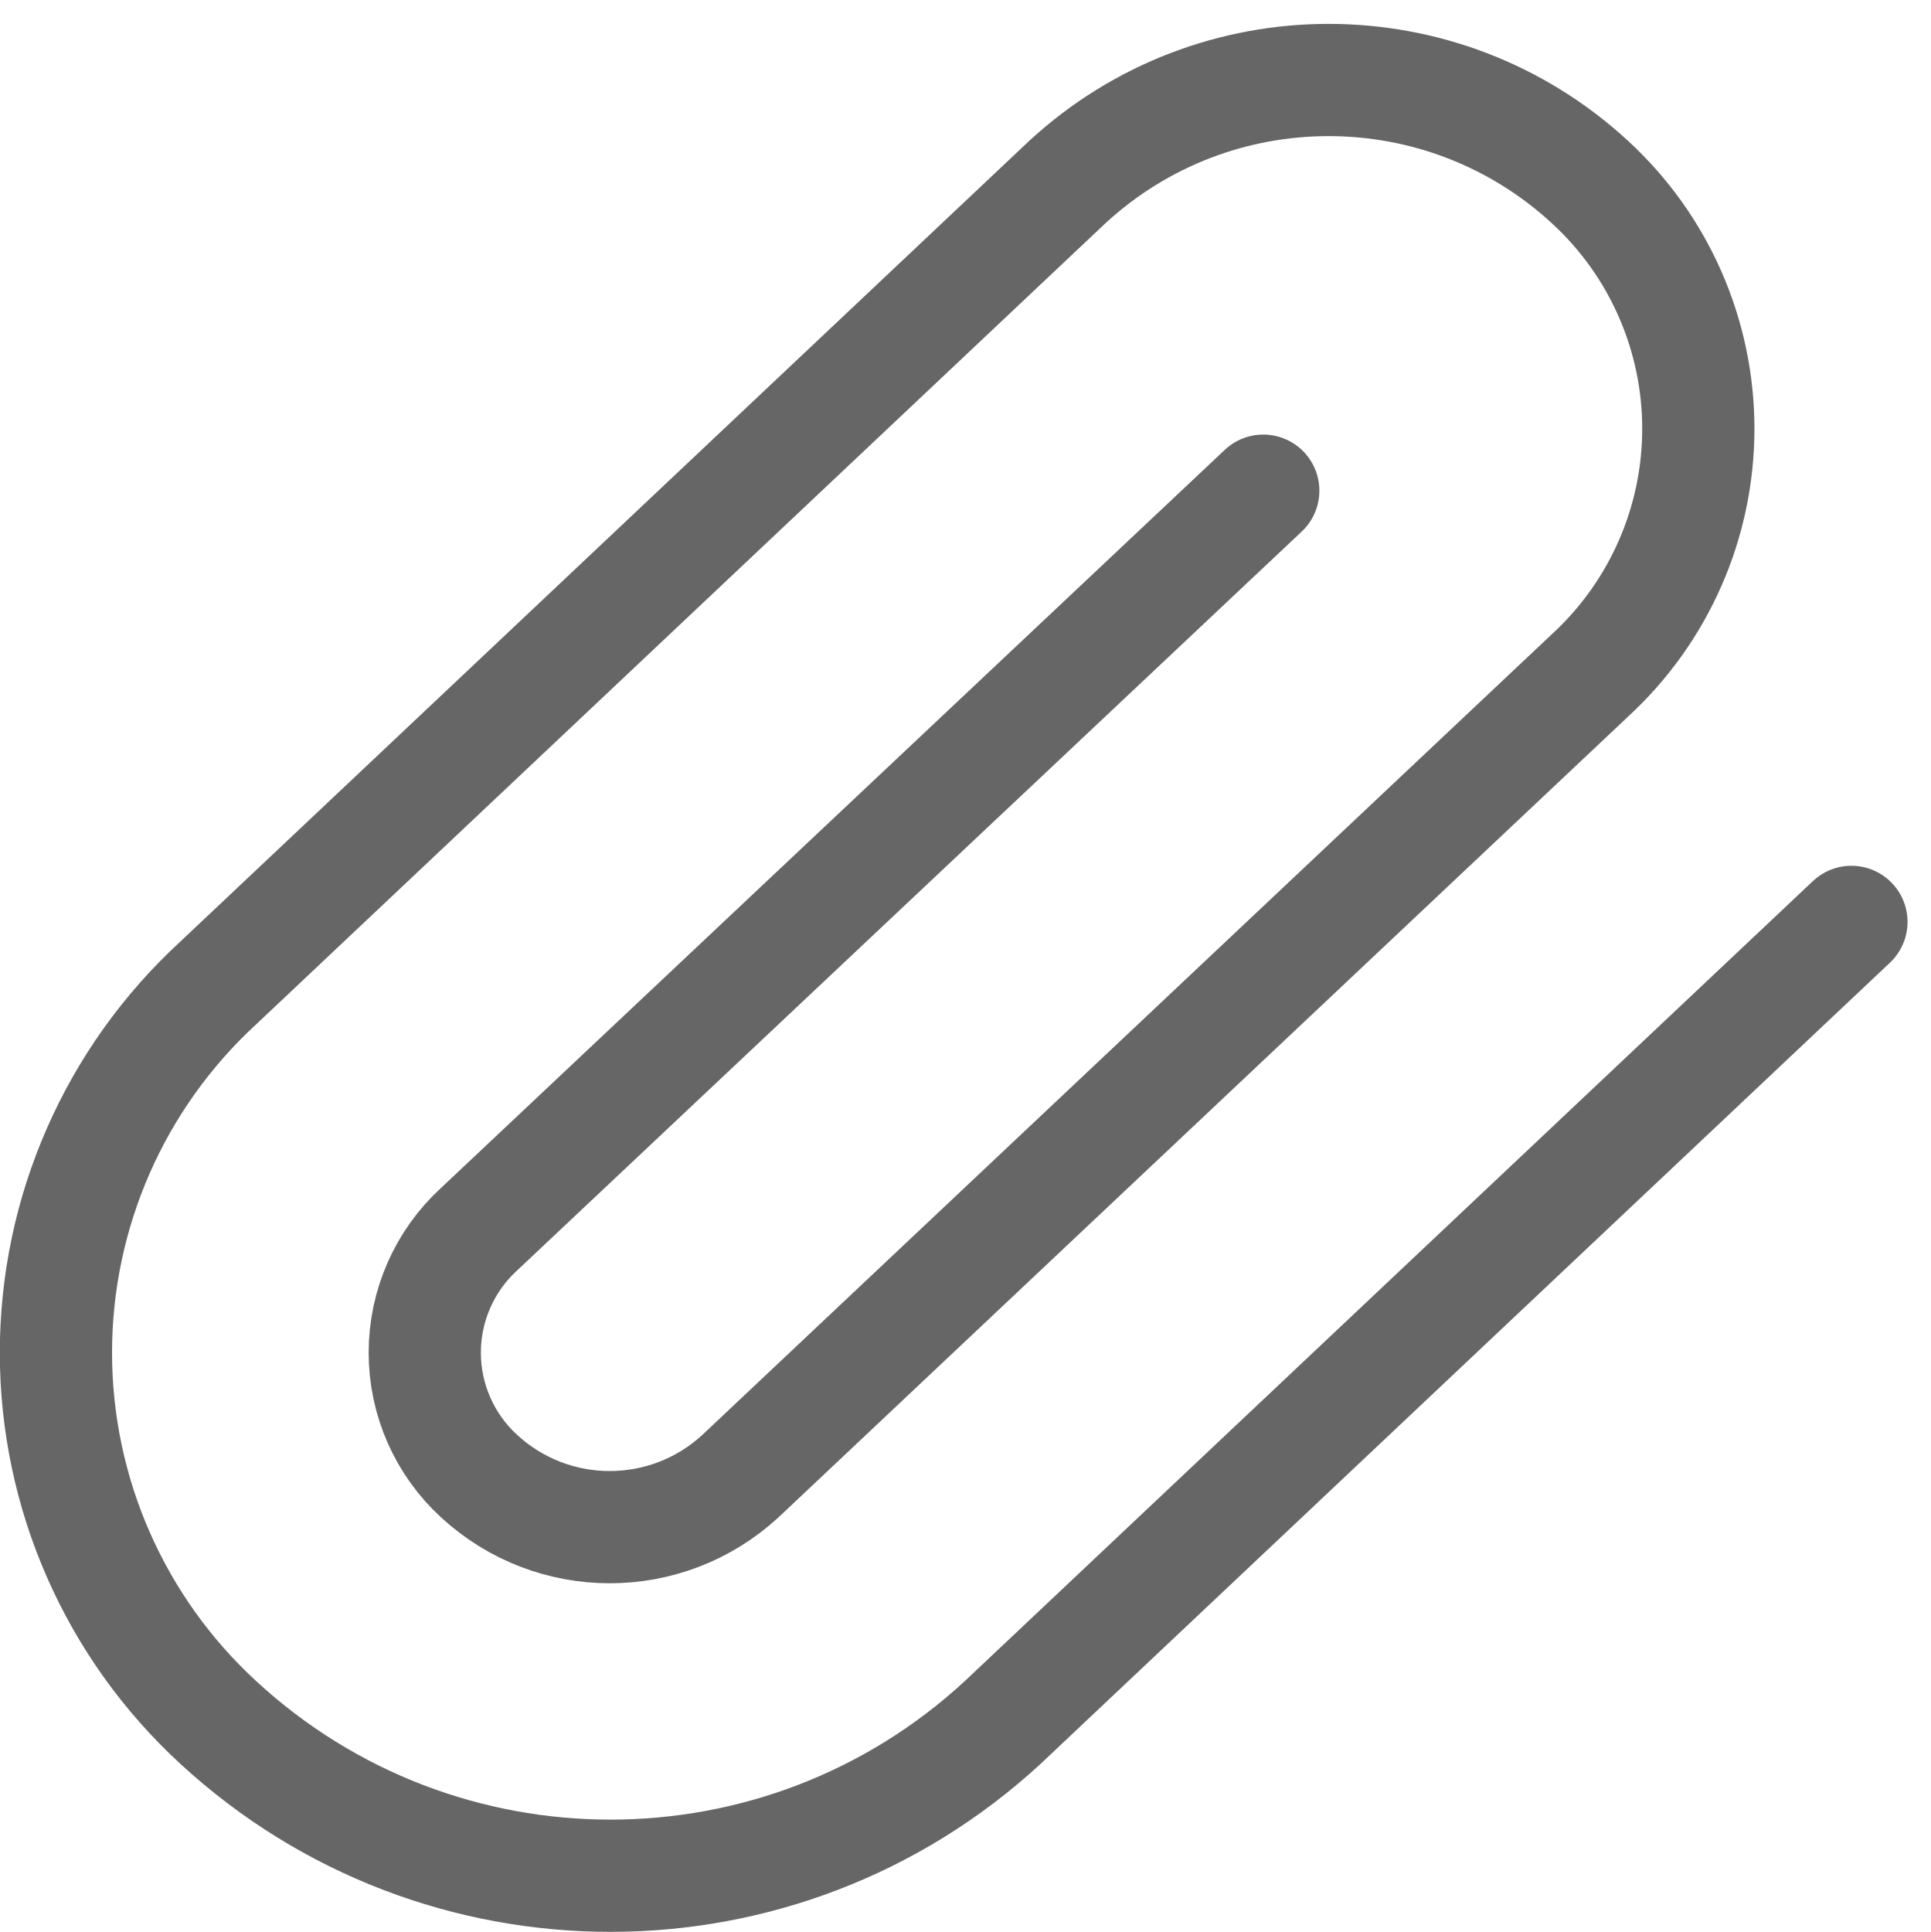
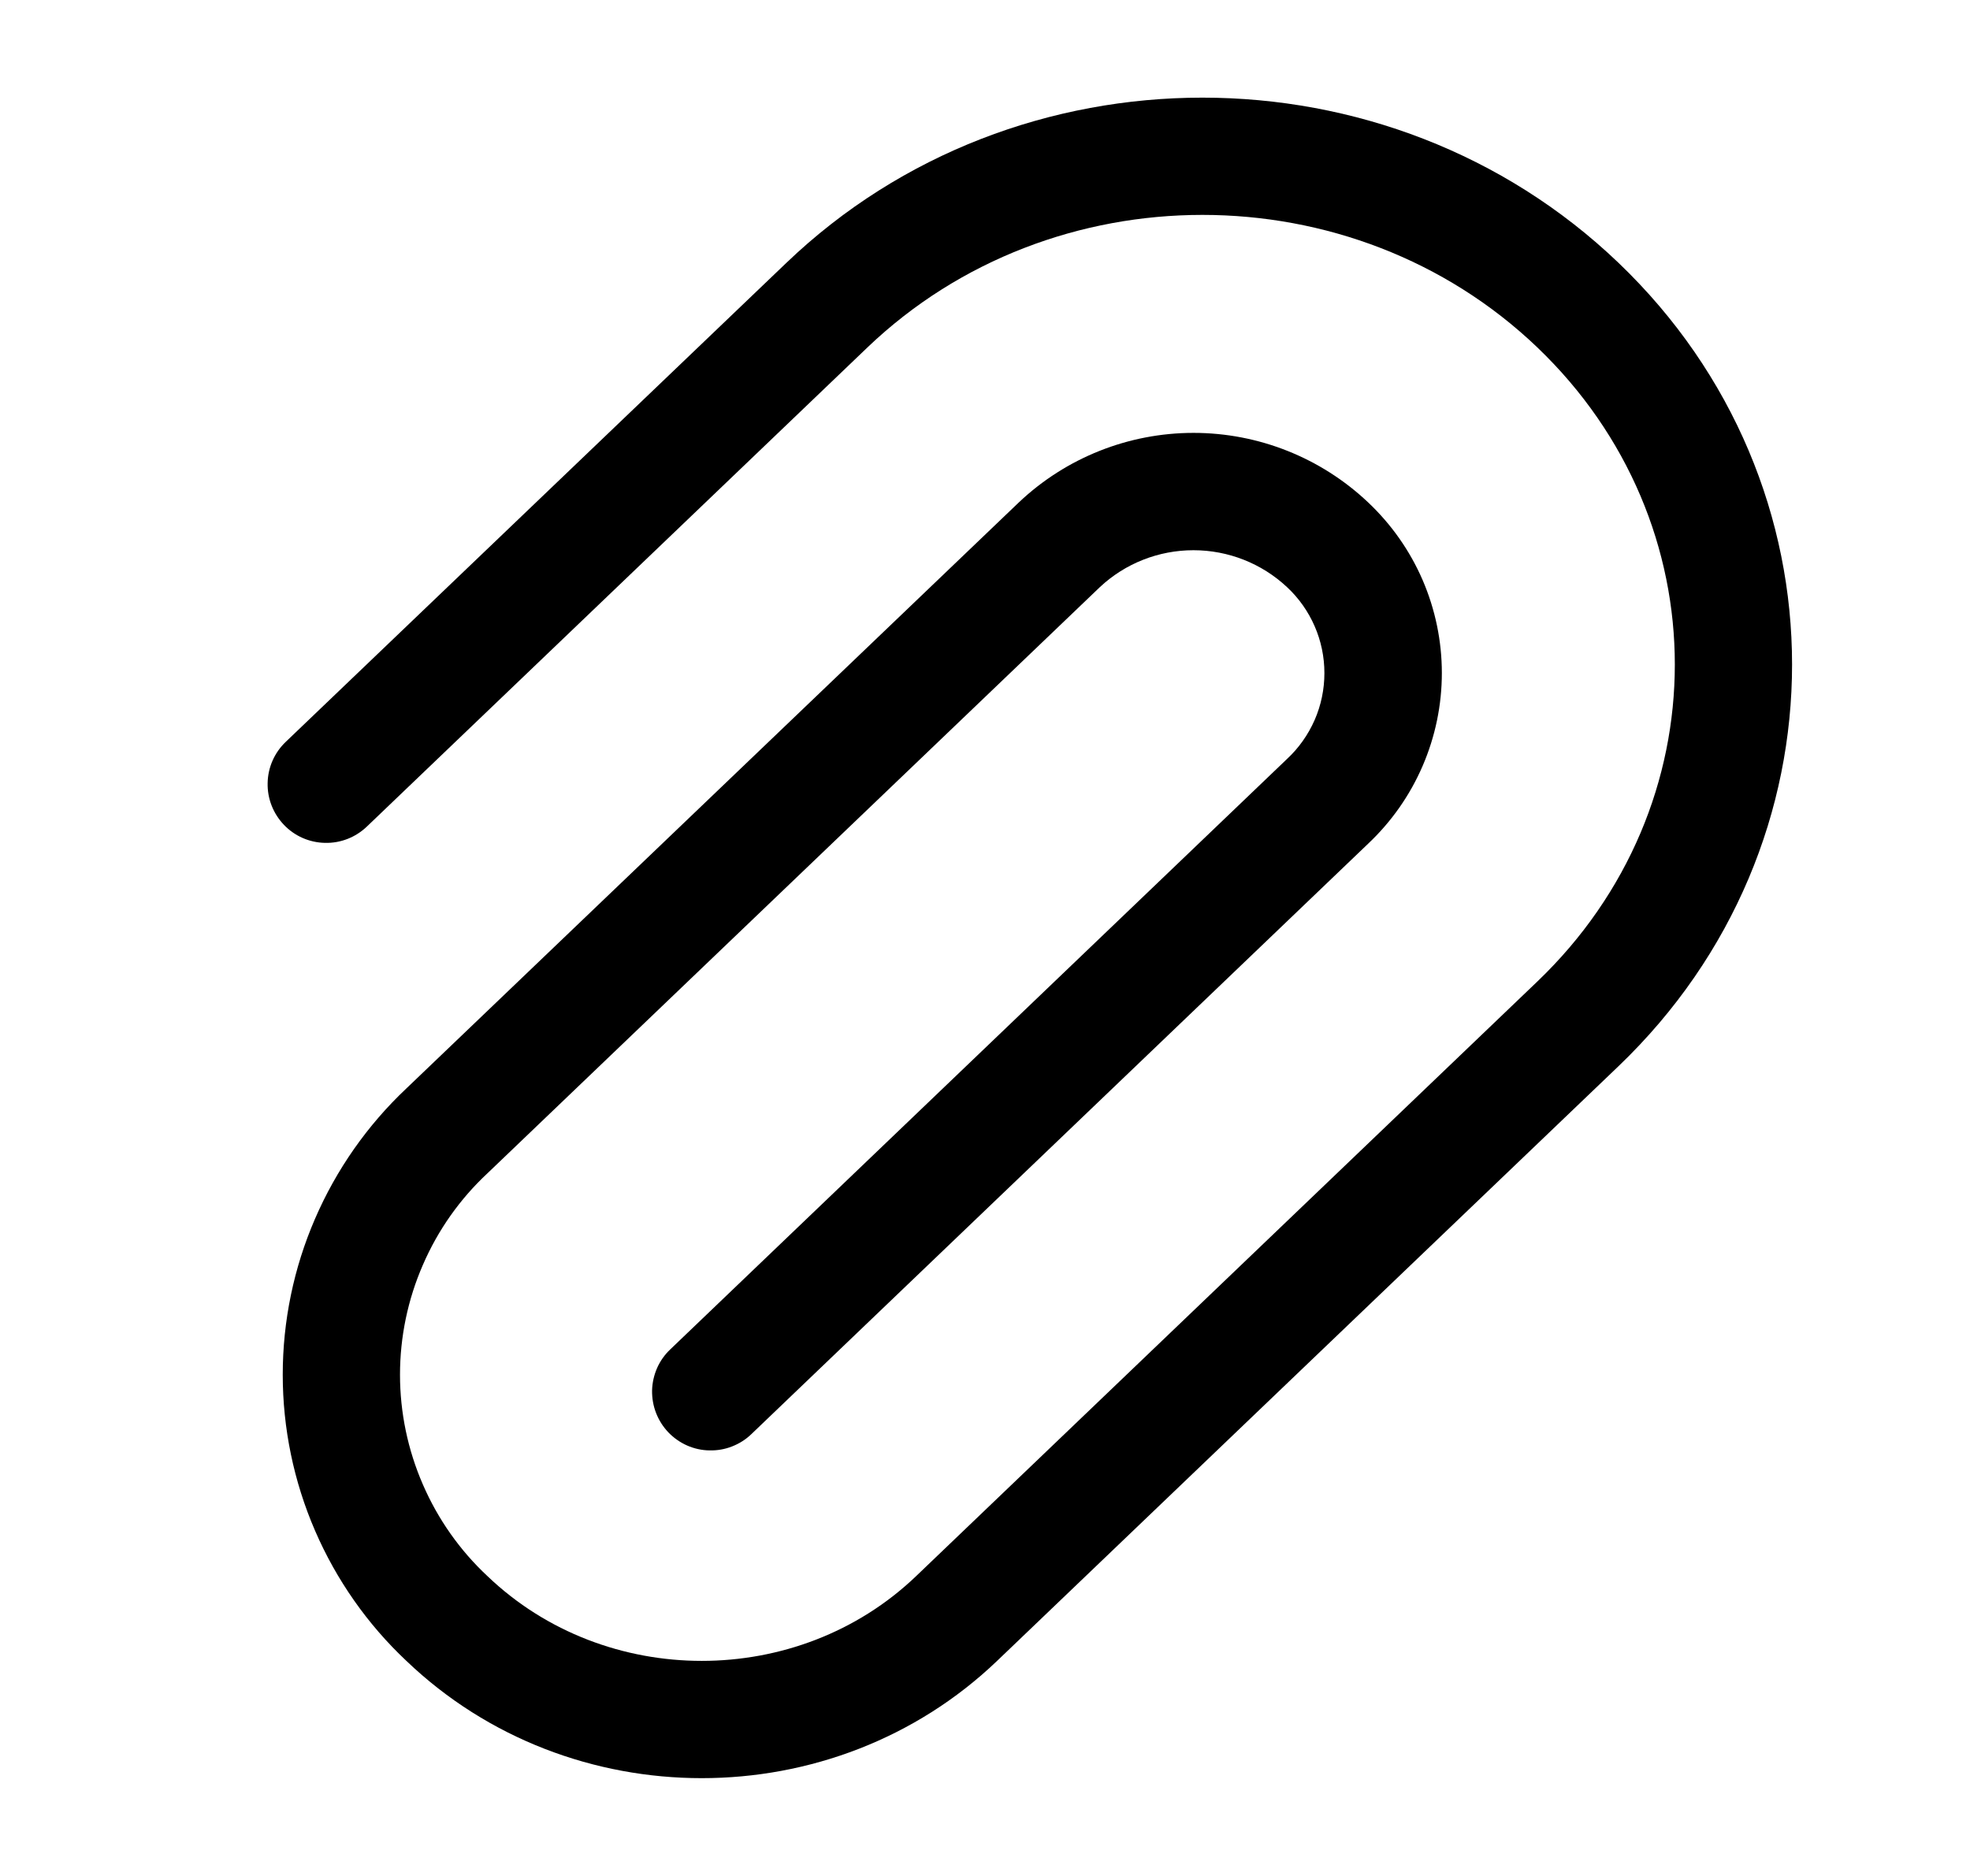
- <svg xmlns="http://www.w3.org/2000/svg" width="17.207" height="17.214" viewBox="0 0 17.207 17.214">
-   <path id="Icon_feather-paperclip" data-name="Icon feather-paperclip" d="M19,9.582l-7.564,7.134a5.155,5.155,0,0,1-6.988,0,4.475,4.475,0,0,1,0-6.591l7.564-7.134a3.436,3.436,0,0,1,4.659,0,2.984,2.984,0,0,1,0,4.394L9.1,14.52a1.718,1.718,0,0,1-2.329,0,1.492,1.492,0,0,1,0-2.2L13.759,5.74" transform="translate(-2.502 -1.368)" fill="none" stroke="#666" stroke-linecap="round" stroke-linejoin="round" stroke-width="1" />
+ <svg xmlns="http://www.w3.org/2000/svg" width="21" height="20" viewBox="0 0 21 20" fill="none">
+   <path fill-rule="evenodd" clip-rule="evenodd" d="M8.383 2.802C10.835 0.454 14.8 0.454 17.253 2.802C19.72 5.163 19.72 9.005 17.253 11.367L10.629 17.707C8.887 19.374 6.074 19.374 4.332 17.707C3.916 17.316 3.585 16.843 3.358 16.318C3.131 15.793 3.014 15.227 3.014 14.656C3.014 14.084 3.131 13.518 3.358 12.994C3.585 12.469 3.916 11.996 4.332 11.604L10.861 5.356C11.364 4.88 12.03 4.615 12.723 4.615C13.415 4.615 14.081 4.88 14.584 5.356C14.832 5.59 15.03 5.872 15.165 6.184C15.3 6.497 15.37 6.835 15.37 7.175C15.37 7.516 15.3 7.853 15.165 8.166C15.03 8.479 14.832 8.761 14.584 8.995L8.009 15.29C7.95 15.347 7.88 15.391 7.803 15.421C7.727 15.451 7.645 15.465 7.563 15.463C7.481 15.462 7.4 15.444 7.325 15.411C7.25 15.378 7.182 15.33 7.125 15.271C7.068 15.211 7.024 15.142 6.994 15.065C6.964 14.989 6.95 14.907 6.951 14.825C6.953 14.743 6.971 14.662 7.004 14.586C7.037 14.511 7.085 14.443 7.144 14.387L13.719 8.092C13.845 7.975 13.945 7.833 14.014 7.676C14.083 7.518 14.118 7.348 14.118 7.176C14.118 7.004 14.083 6.834 14.014 6.676C13.945 6.518 13.845 6.376 13.719 6.259C13.449 6.006 13.092 5.866 12.722 5.866C12.352 5.866 11.995 6.006 11.725 6.259L5.197 12.508C4.902 12.783 4.668 13.115 4.508 13.485C4.347 13.854 4.264 14.253 4.264 14.656C4.264 15.059 4.347 15.457 4.508 15.827C4.668 16.196 4.902 16.529 5.197 16.804C6.455 18.008 8.507 18.008 9.765 16.804L16.388 10.464C18.342 8.594 18.342 5.574 16.388 3.704C14.419 1.82 11.217 1.82 9.247 3.704L3.911 8.812C3.791 8.927 3.631 8.99 3.465 8.986C3.299 8.983 3.141 8.914 3.027 8.794C2.912 8.674 2.849 8.514 2.853 8.348C2.856 8.182 2.925 8.025 3.045 7.91L8.383 2.802Z" fill="black" />
</svg>
